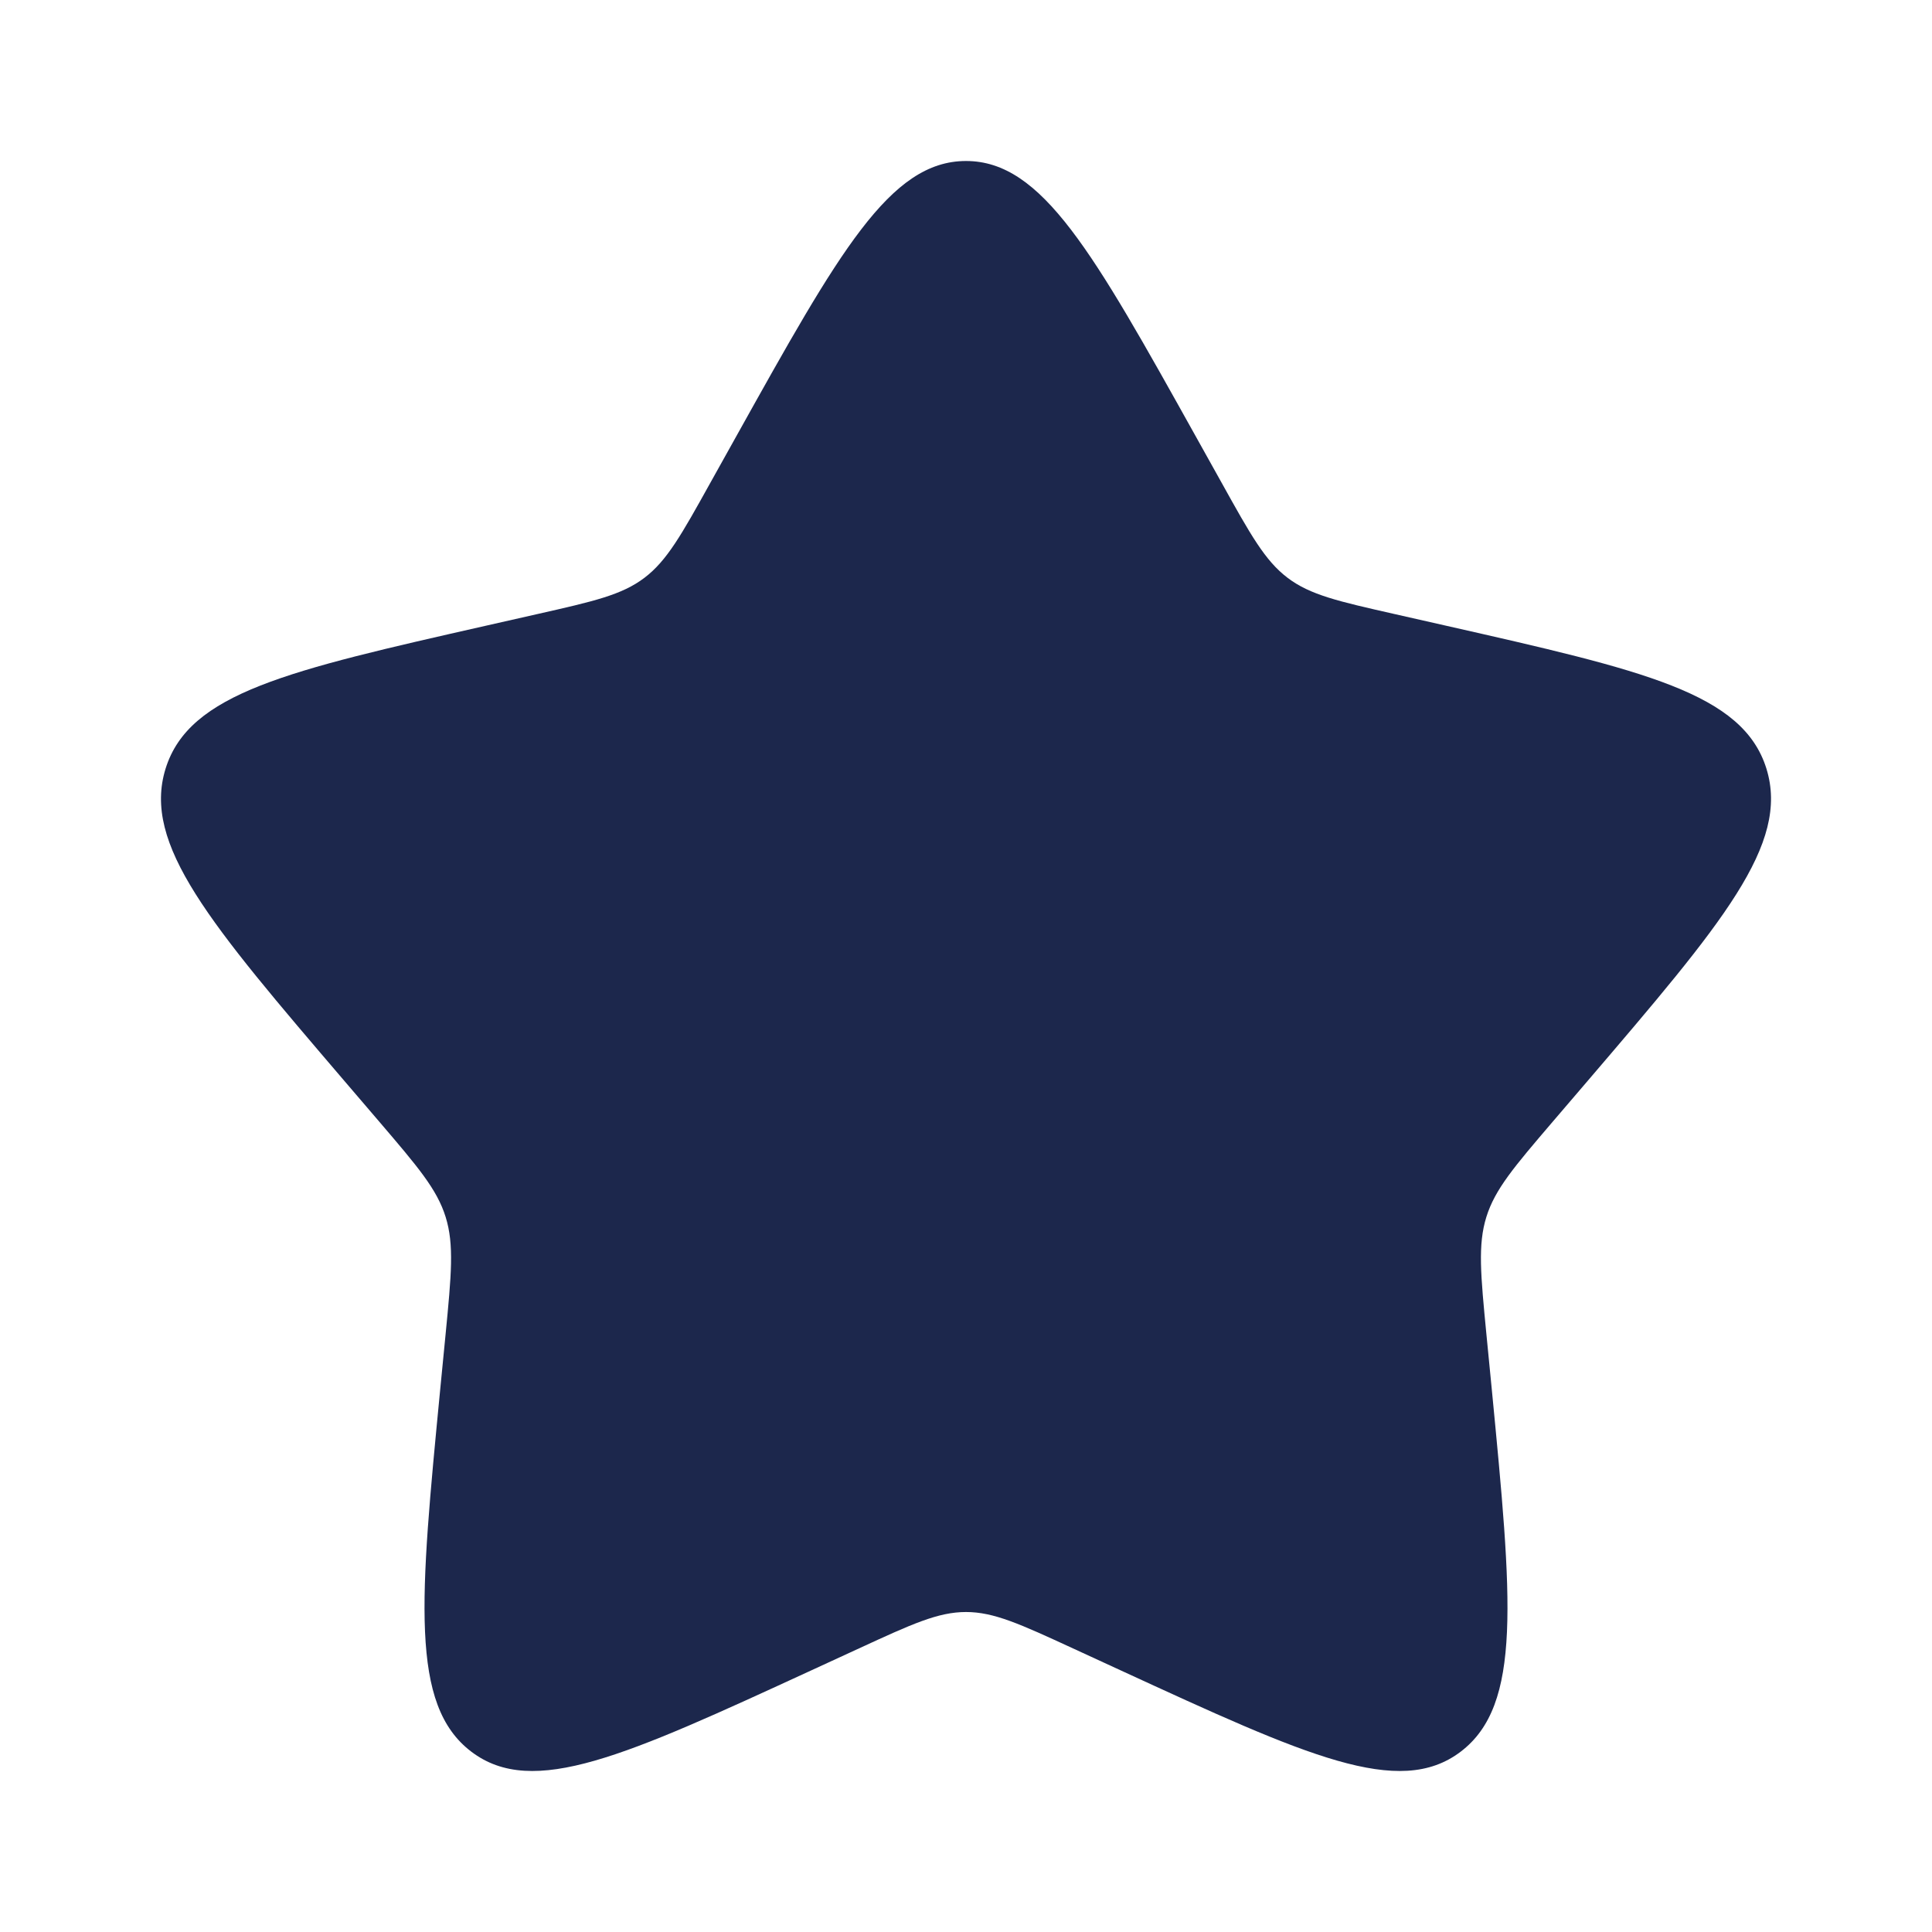
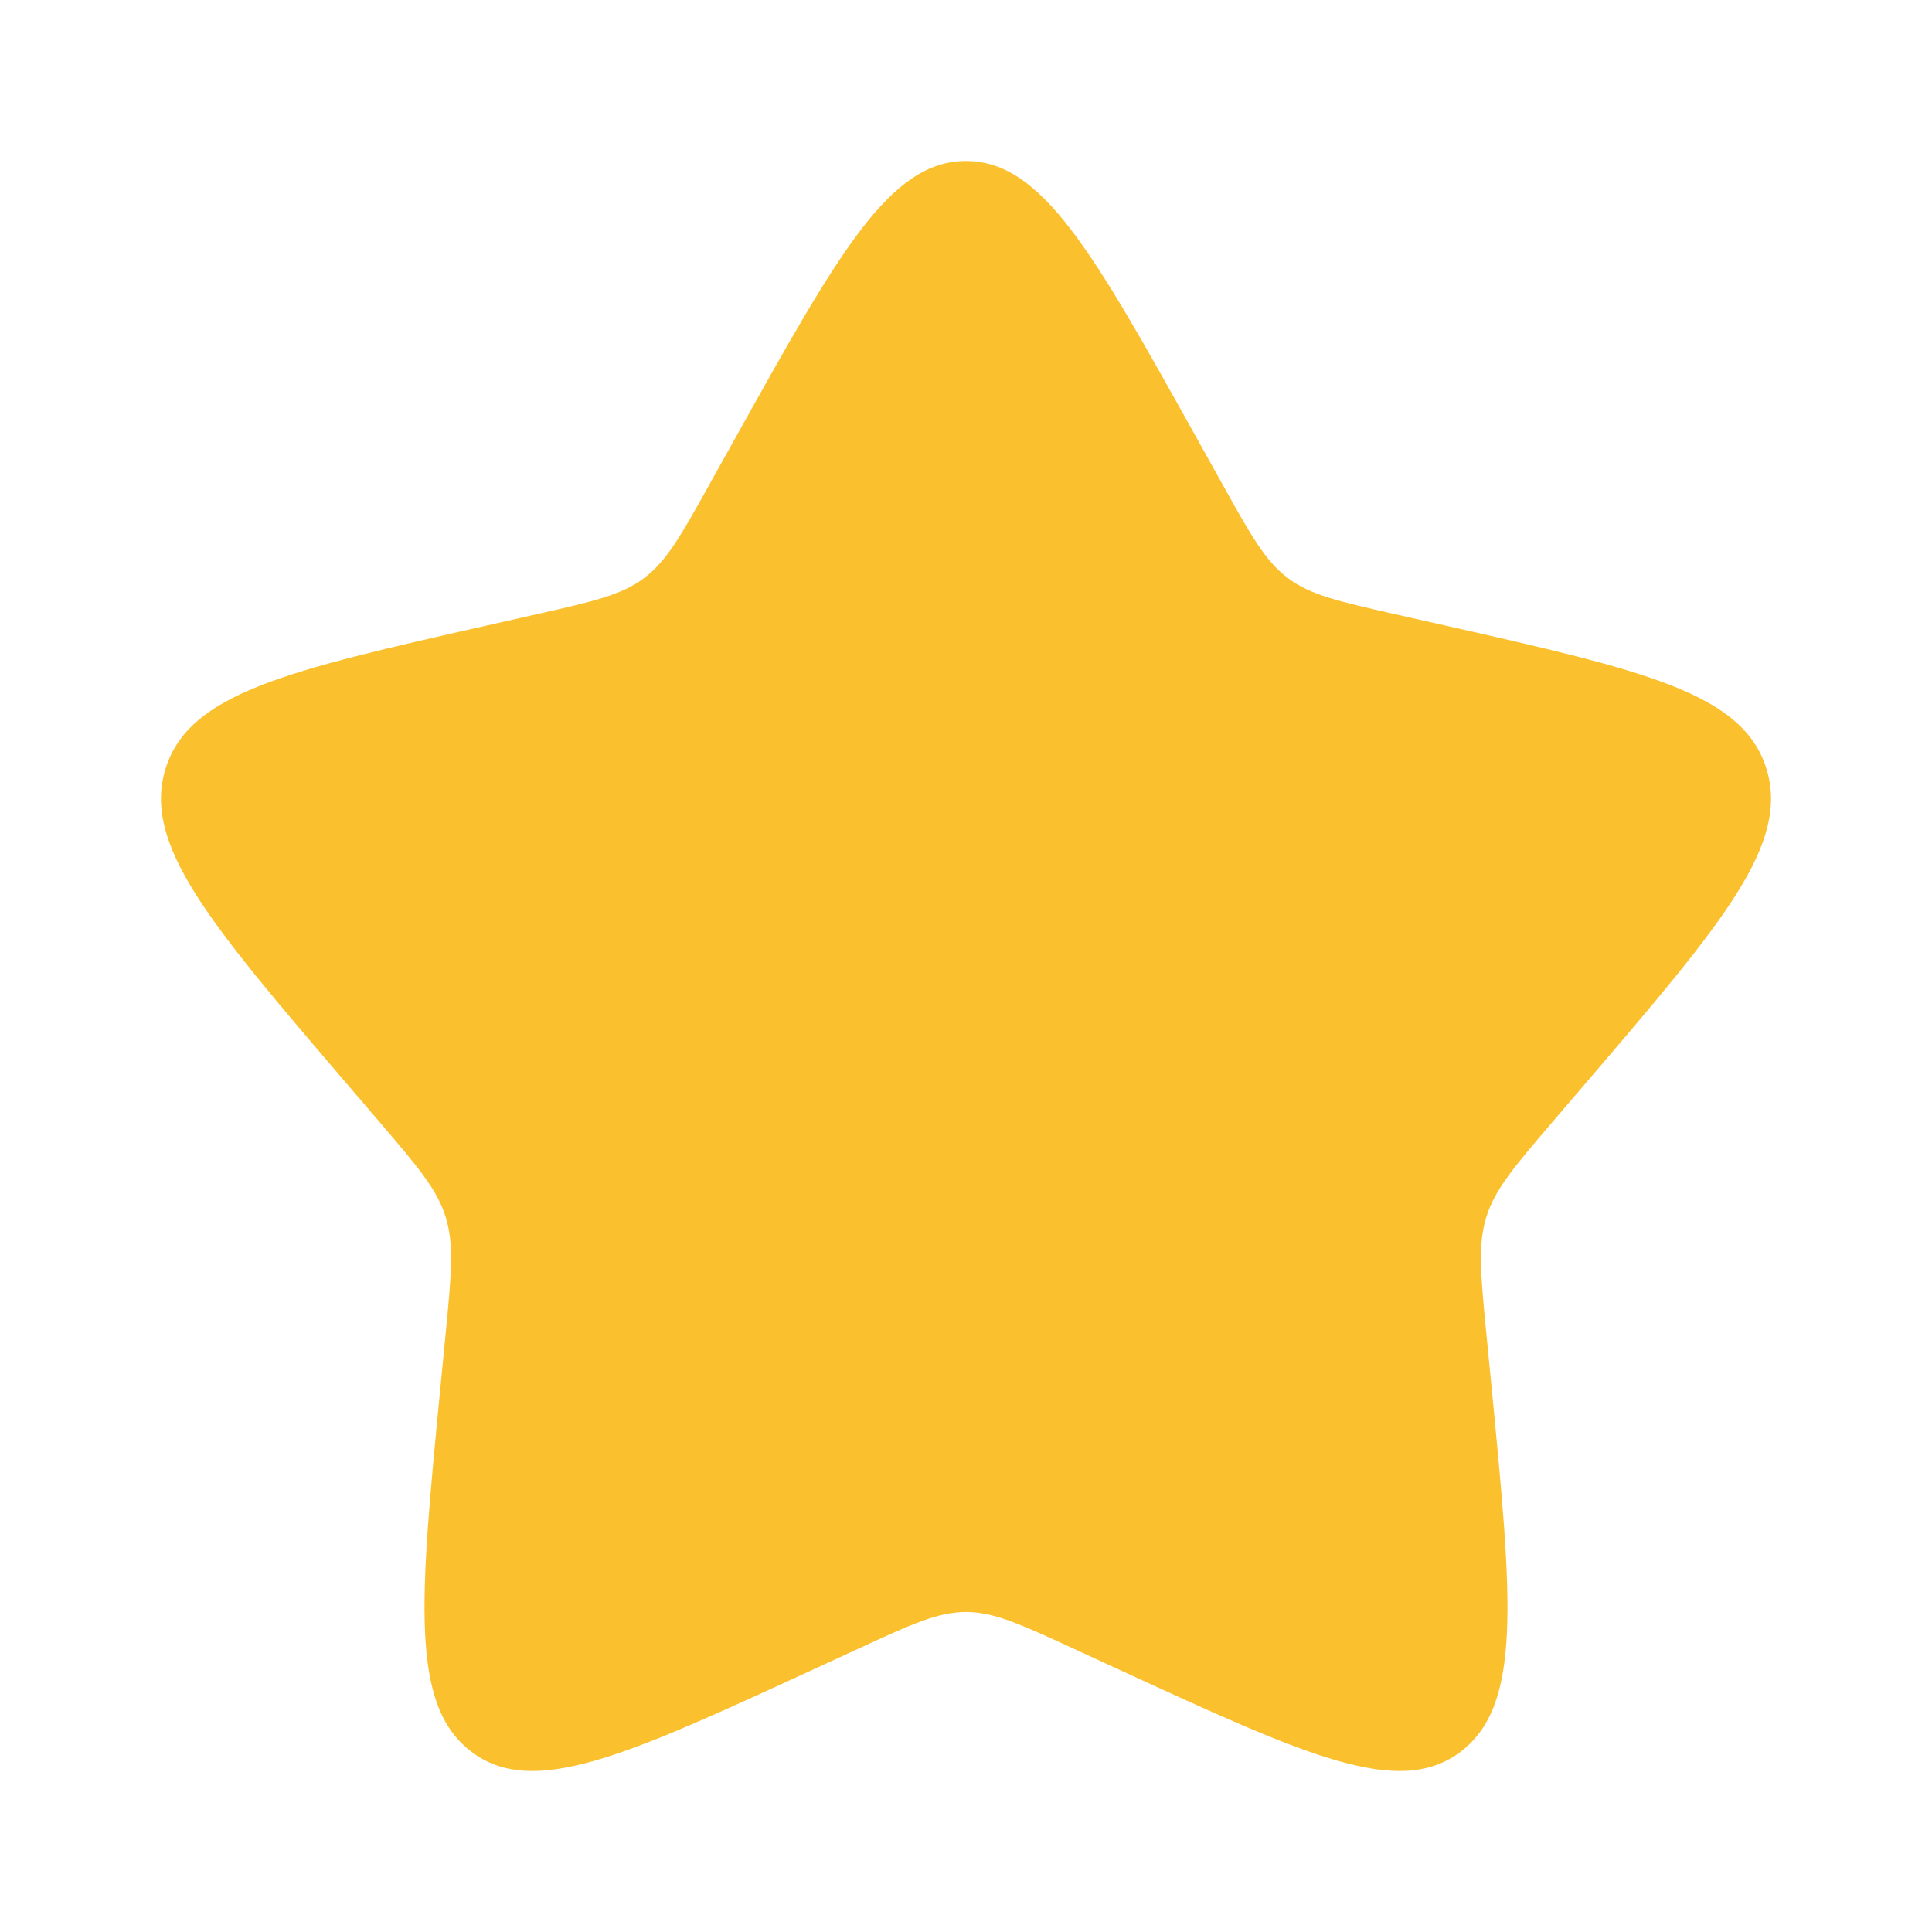
<svg xmlns="http://www.w3.org/2000/svg" width="800px" height="800px" viewBox="0 0 24 24" fill="none">
-   <path d="M9.153 5.408C10.42 3.136 11.053 2 12 2C12.947 2 13.58 3.136 14.847 5.408L15.175 5.996C15.534 6.642 15.714 6.965 15.995 7.178C16.276 7.391 16.625 7.47 17.324 7.628L17.96 7.772C20.42 8.329 21.65 8.607 21.943 9.548C22.235 10.489 21.397 11.469 19.72 13.43L19.286 13.937C18.81 14.494 18.571 14.773 18.464 15.118C18.357 15.462 18.393 15.834 18.465 16.578L18.531 17.254C18.784 19.871 18.911 21.179 18.145 21.76C17.379 22.342 16.227 21.811 13.924 20.751L13.329 20.477C12.674 20.175 12.347 20.025 12 20.025C11.653 20.025 11.326 20.175 10.671 20.477L10.076 20.751C7.773 21.811 6.621 22.342 5.855 21.76C5.089 21.179 5.216 19.871 5.469 17.254L5.535 16.578C5.607 15.834 5.643 15.462 5.536 15.118C5.429 14.773 5.19 14.494 4.714 13.937L4.28 13.43C2.603 11.469 1.765 10.489 2.057 9.548C2.35 8.607 3.58 8.329 6.04 7.772L6.676 7.628C7.375 7.47 7.724 7.391 8.005 7.178C8.286 6.965 8.466 6.642 8.825 5.996L9.153 5.408Z" fill="#1C274C" />
+   <path d="M9.153 5.408C10.42 3.136 11.053 2 12 2C12.947 2 13.58 3.136 14.847 5.408L15.175 5.996C15.534 6.642 15.714 6.965 15.995 7.178C16.276 7.391 16.625 7.47 17.324 7.628L17.96 7.772C20.42 8.329 21.65 8.607 21.943 9.548C22.235 10.489 21.397 11.469 19.72 13.43L19.286 13.937C18.81 14.494 18.571 14.773 18.464 15.118C18.357 15.462 18.393 15.834 18.465 16.578L18.531 17.254C18.784 19.871 18.911 21.179 18.145 21.76C17.379 22.342 16.227 21.811 13.924 20.751L13.329 20.477C12.674 20.175 12.347 20.025 12 20.025C11.653 20.025 11.326 20.175 10.671 20.477L10.076 20.751C7.773 21.811 6.621 22.342 5.855 21.76C5.089 21.179 5.216 19.871 5.469 17.254L5.535 16.578C5.607 15.834 5.643 15.462 5.536 15.118C5.429 14.773 5.19 14.494 4.714 13.937L4.28 13.43C2.603 11.469 1.765 10.489 2.057 9.548C2.35 8.607 3.58 8.329 6.04 7.772L6.676 7.628C7.375 7.47 7.724 7.391 8.005 7.178C8.286 6.965 8.466 6.642 8.825 5.996L9.153 5.408Z" fill="#FBC02D" />
</svg>
